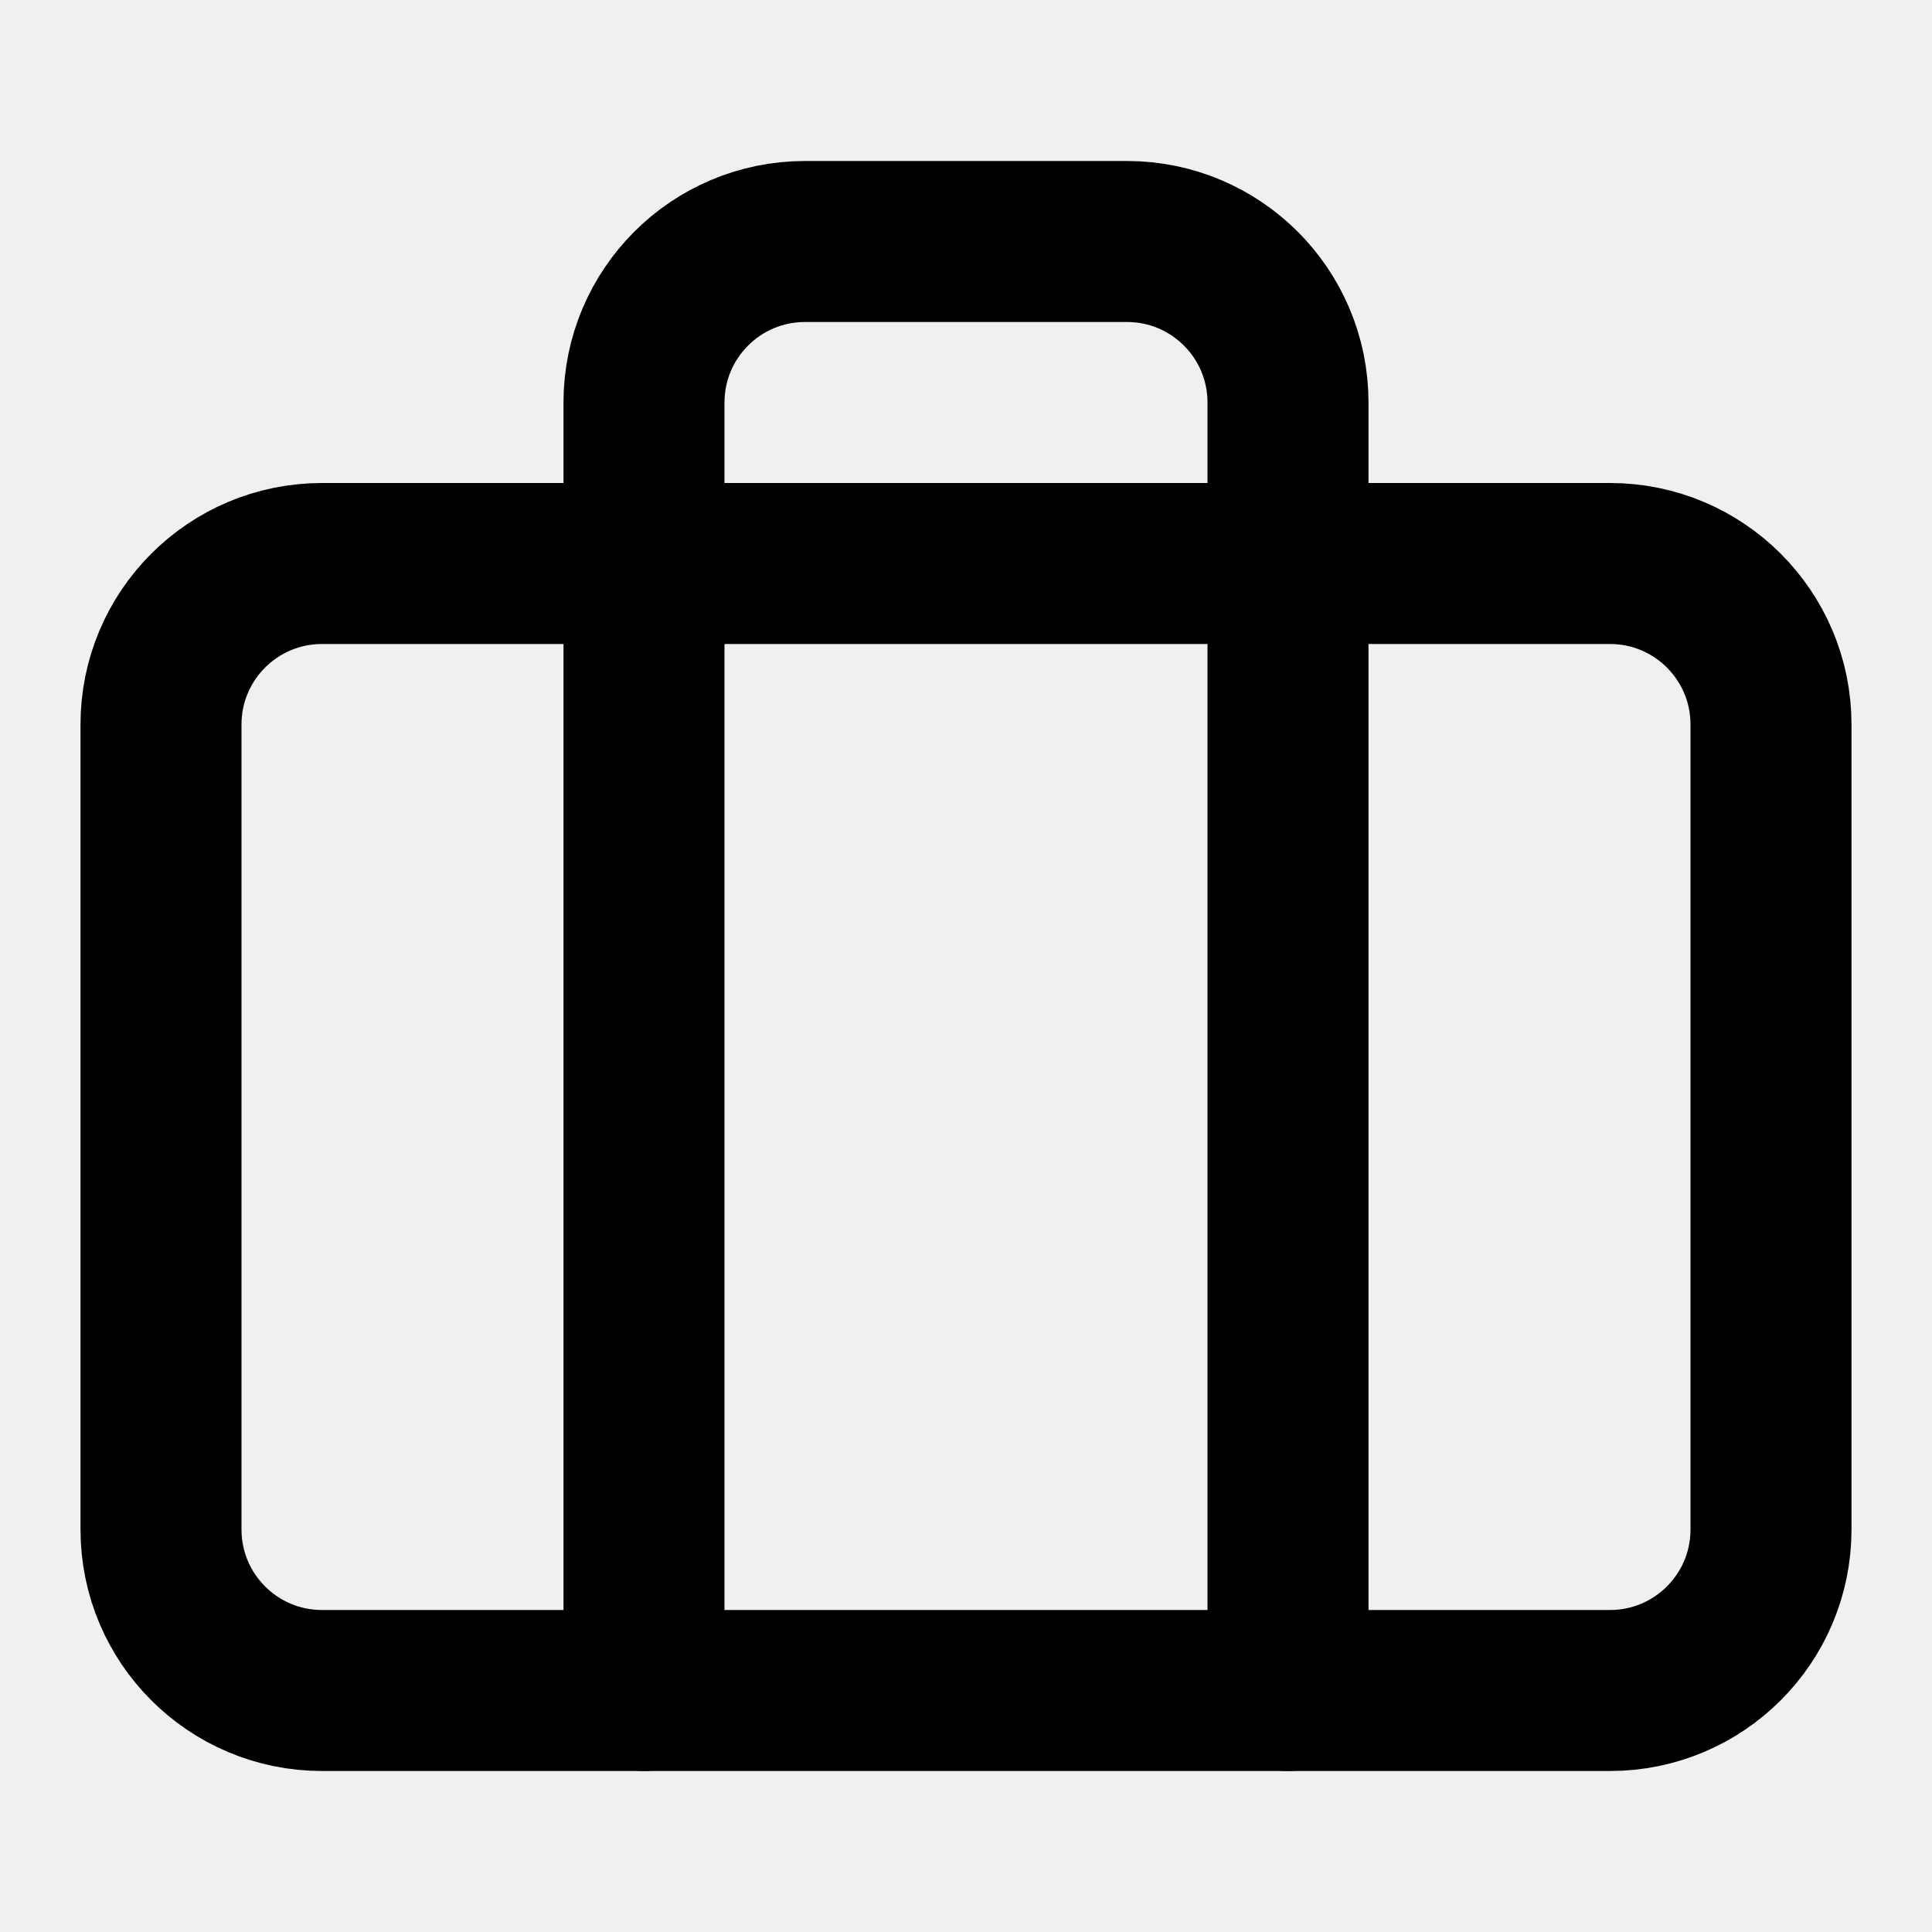
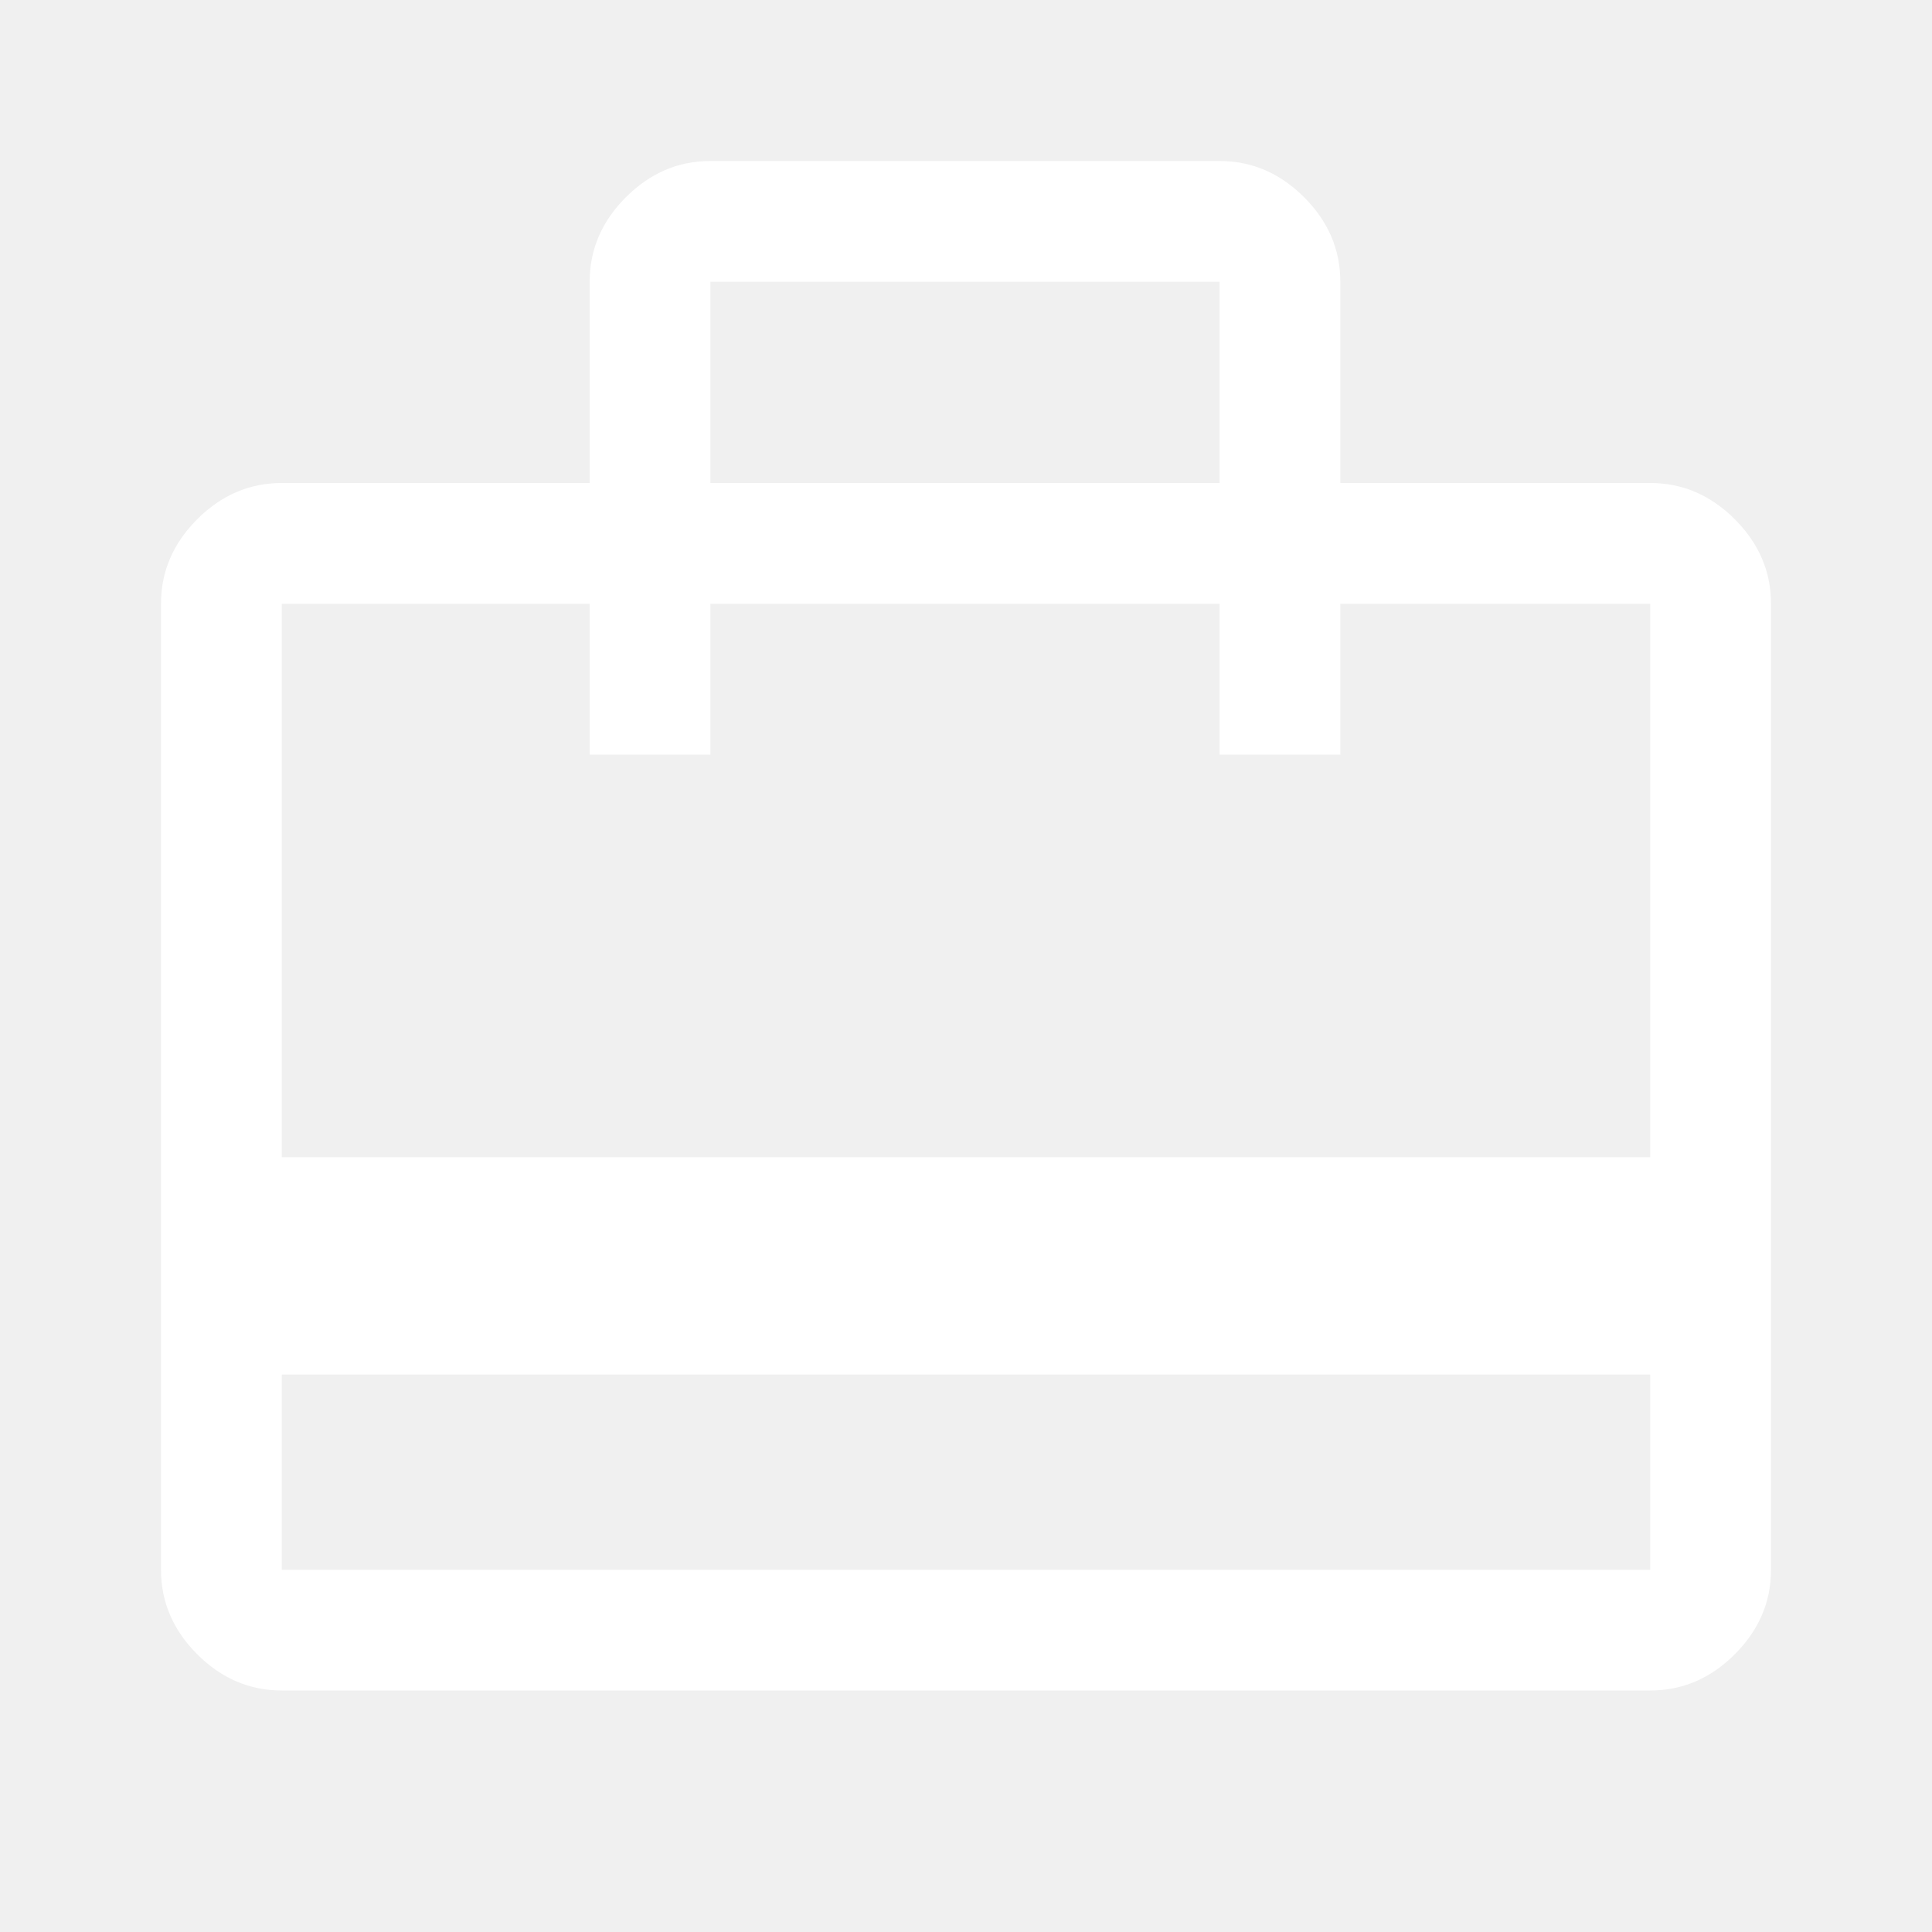
- <svg xmlns="http://www.w3.org/2000/svg" width="24" height="24" viewBox="0 0 24 24" fill="none" stroke="currentColor" stroke-width="2" stroke-linecap="round" stroke-linejoin="round" class="lucide lucide-briefcase">
-   <rect width="20" height="14" x="2" y="7" rx="2" ry="2" />
-   <path d="M16 21V5a2 2 0 0 0-2-2h-4a2 2 0 0 0-2 2v16" />
+ <svg xmlns="http://www.w3.org/2000/svg" viewBox="0 -960 960 960">
+   <path d="M140-277v97h680v-97H140Zm153-443v-100q0-24 18-42t42-18h253q24 0 42 18t18 42v100h154q24 0 42 18t18 42v480q0 24-18 42t-42 18H140q-24 0-42-18t-18-42v-480q0-24 18-42t42-18h153ZM140-385h680v-275H666v75h-60v-75H353v75h-60v-75H140v275Zm213-335h253v-100H353v100ZM140-180v-480 75-75 75-75 480Z" fill="white" />
</svg>
